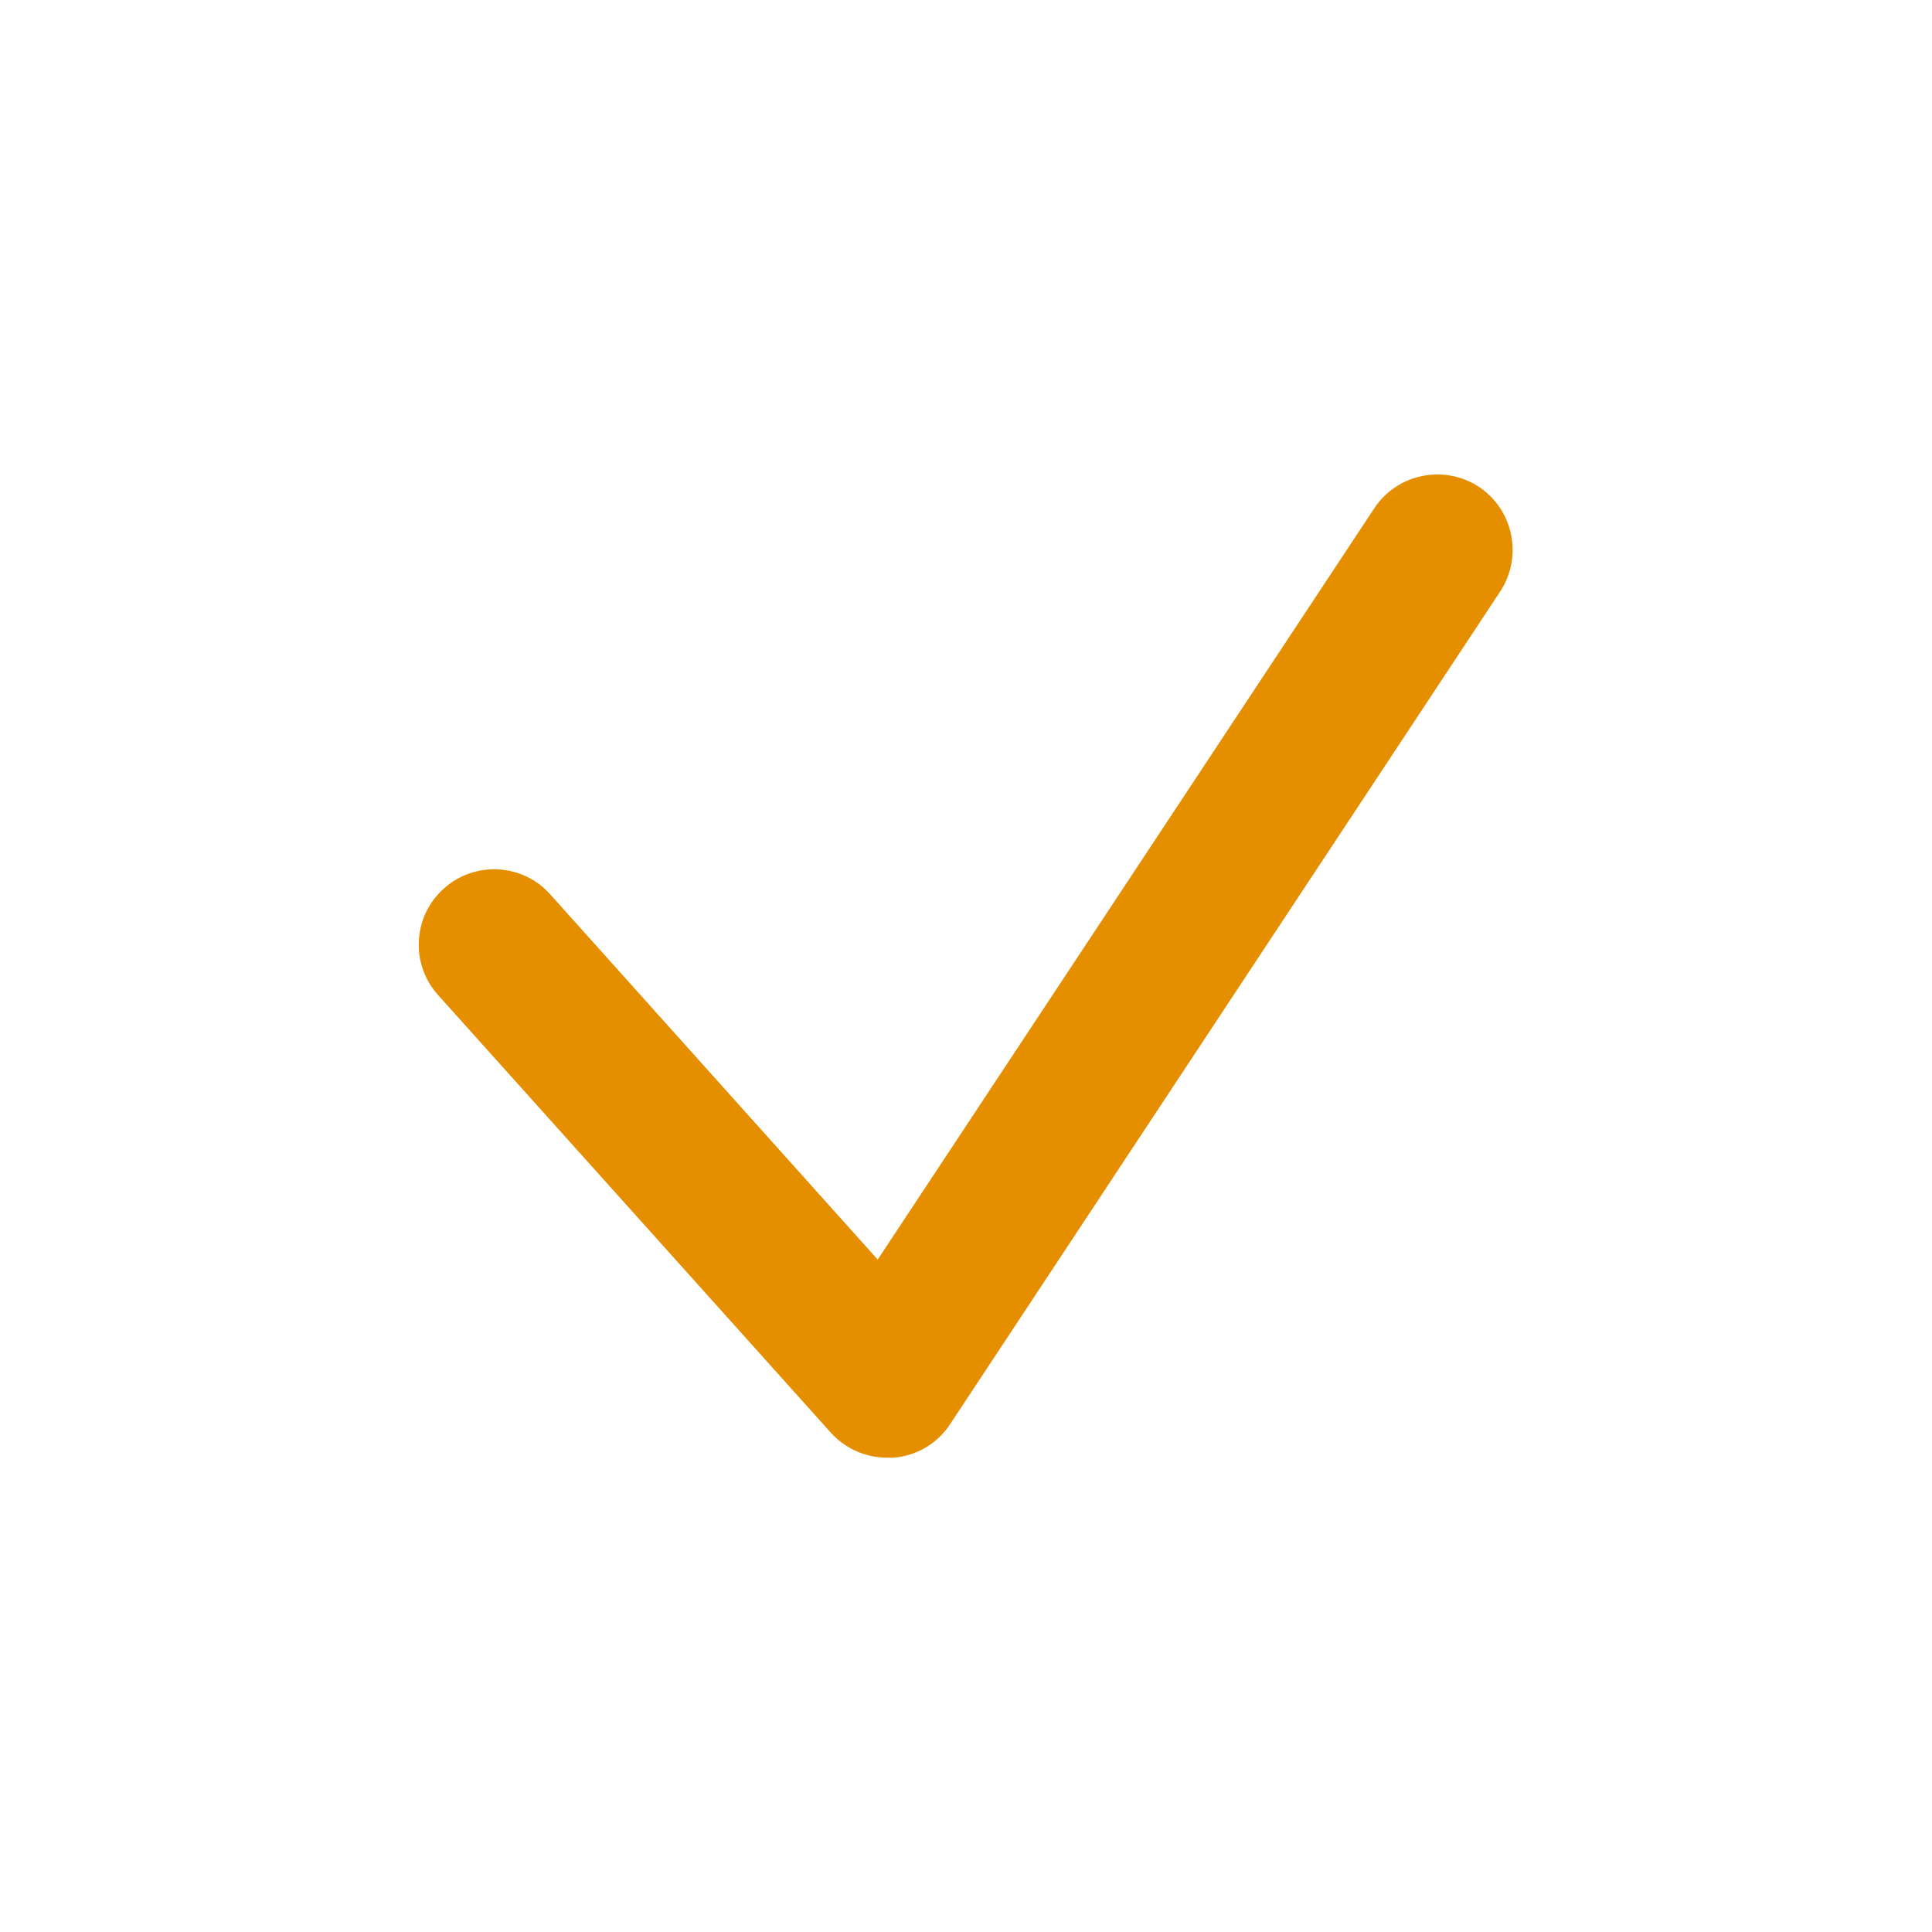
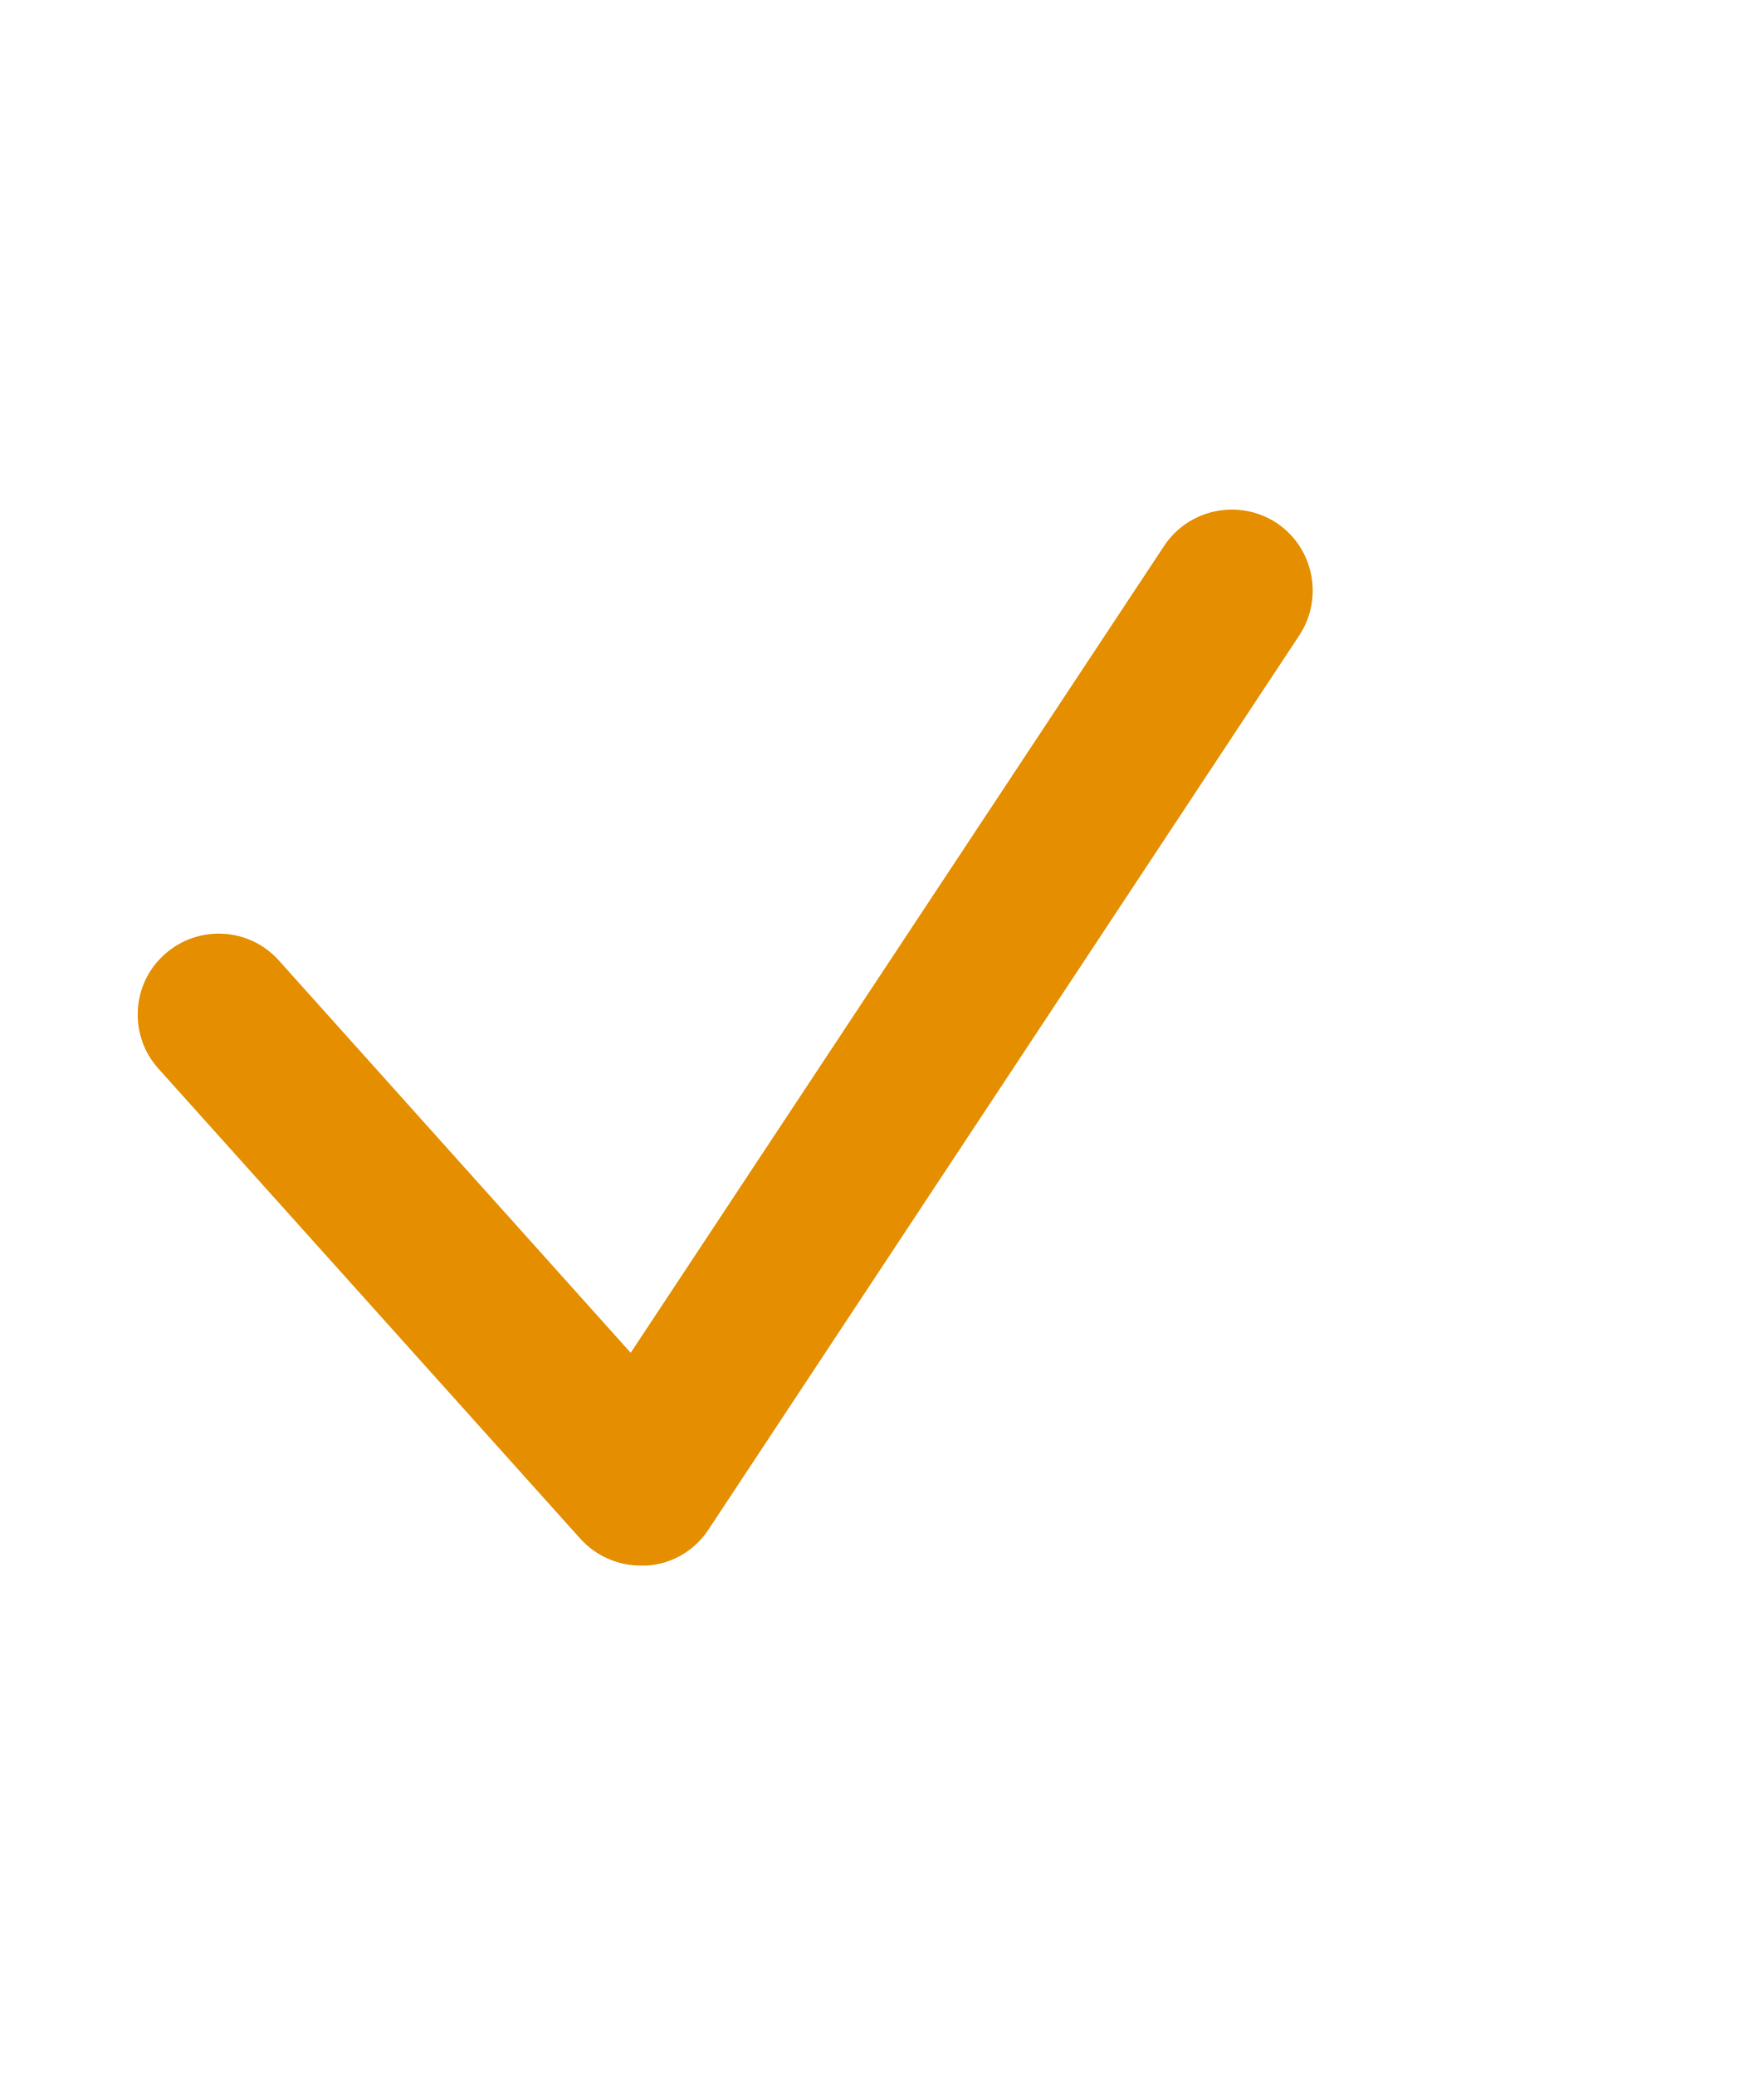
- <svg xmlns="http://www.w3.org/2000/svg" id="Layer_1" style="enable-background:new 0 0 512 512;" version="1.1" viewBox="0 0 512 512" xml:space="preserve">
-   <style type="text/css">
- 	.st0{fill:#E48E00;}
- </style>
-   <g>
-     <path class="st0" d="M235.1,386.3c-5.7,0-11.1-2.4-14.9-6.6l-104.1-116c-7.4-8.2-6.7-20.9,1.5-28.2c8.2-7.4,20.9-6.7,28.2,1.5   l86.8,96.8l131.6-199.1c6.1-9.2,18.5-11.7,27.7-5.7c9.2,6.1,11.7,18.5,5.7,27.7L251.8,377.4c-3.4,5.2-9,8.5-15.2,8.9   C236.1,386.3,235.6,386.3,235.1,386.3z" />
-   </g>
+ <svg xmlns="http://www.w3.org/2000/svg" width="435" height="512" viewBox="0 0 435 512" fill="none">
+   <path d="M158.1 386.3C152.4 386.3 147 383.9 143.2 379.7L39.1 263.7C31.7 255.5 32.4 242.8 40.6 235.5C48.8 228.1 61.5 228.8 68.8 237L155.6 333.8L287.2 134.7C293.3 125.5 305.7 123 314.9 129C324.1 135.1 326.6 147.5 320.6 156.7L174.8 377.4C171.4 382.6 165.8 385.9 159.6 386.3C159.1 386.3 158.6 386.3 158.1 386.3Z" fill="#E48E00" />
</svg>
